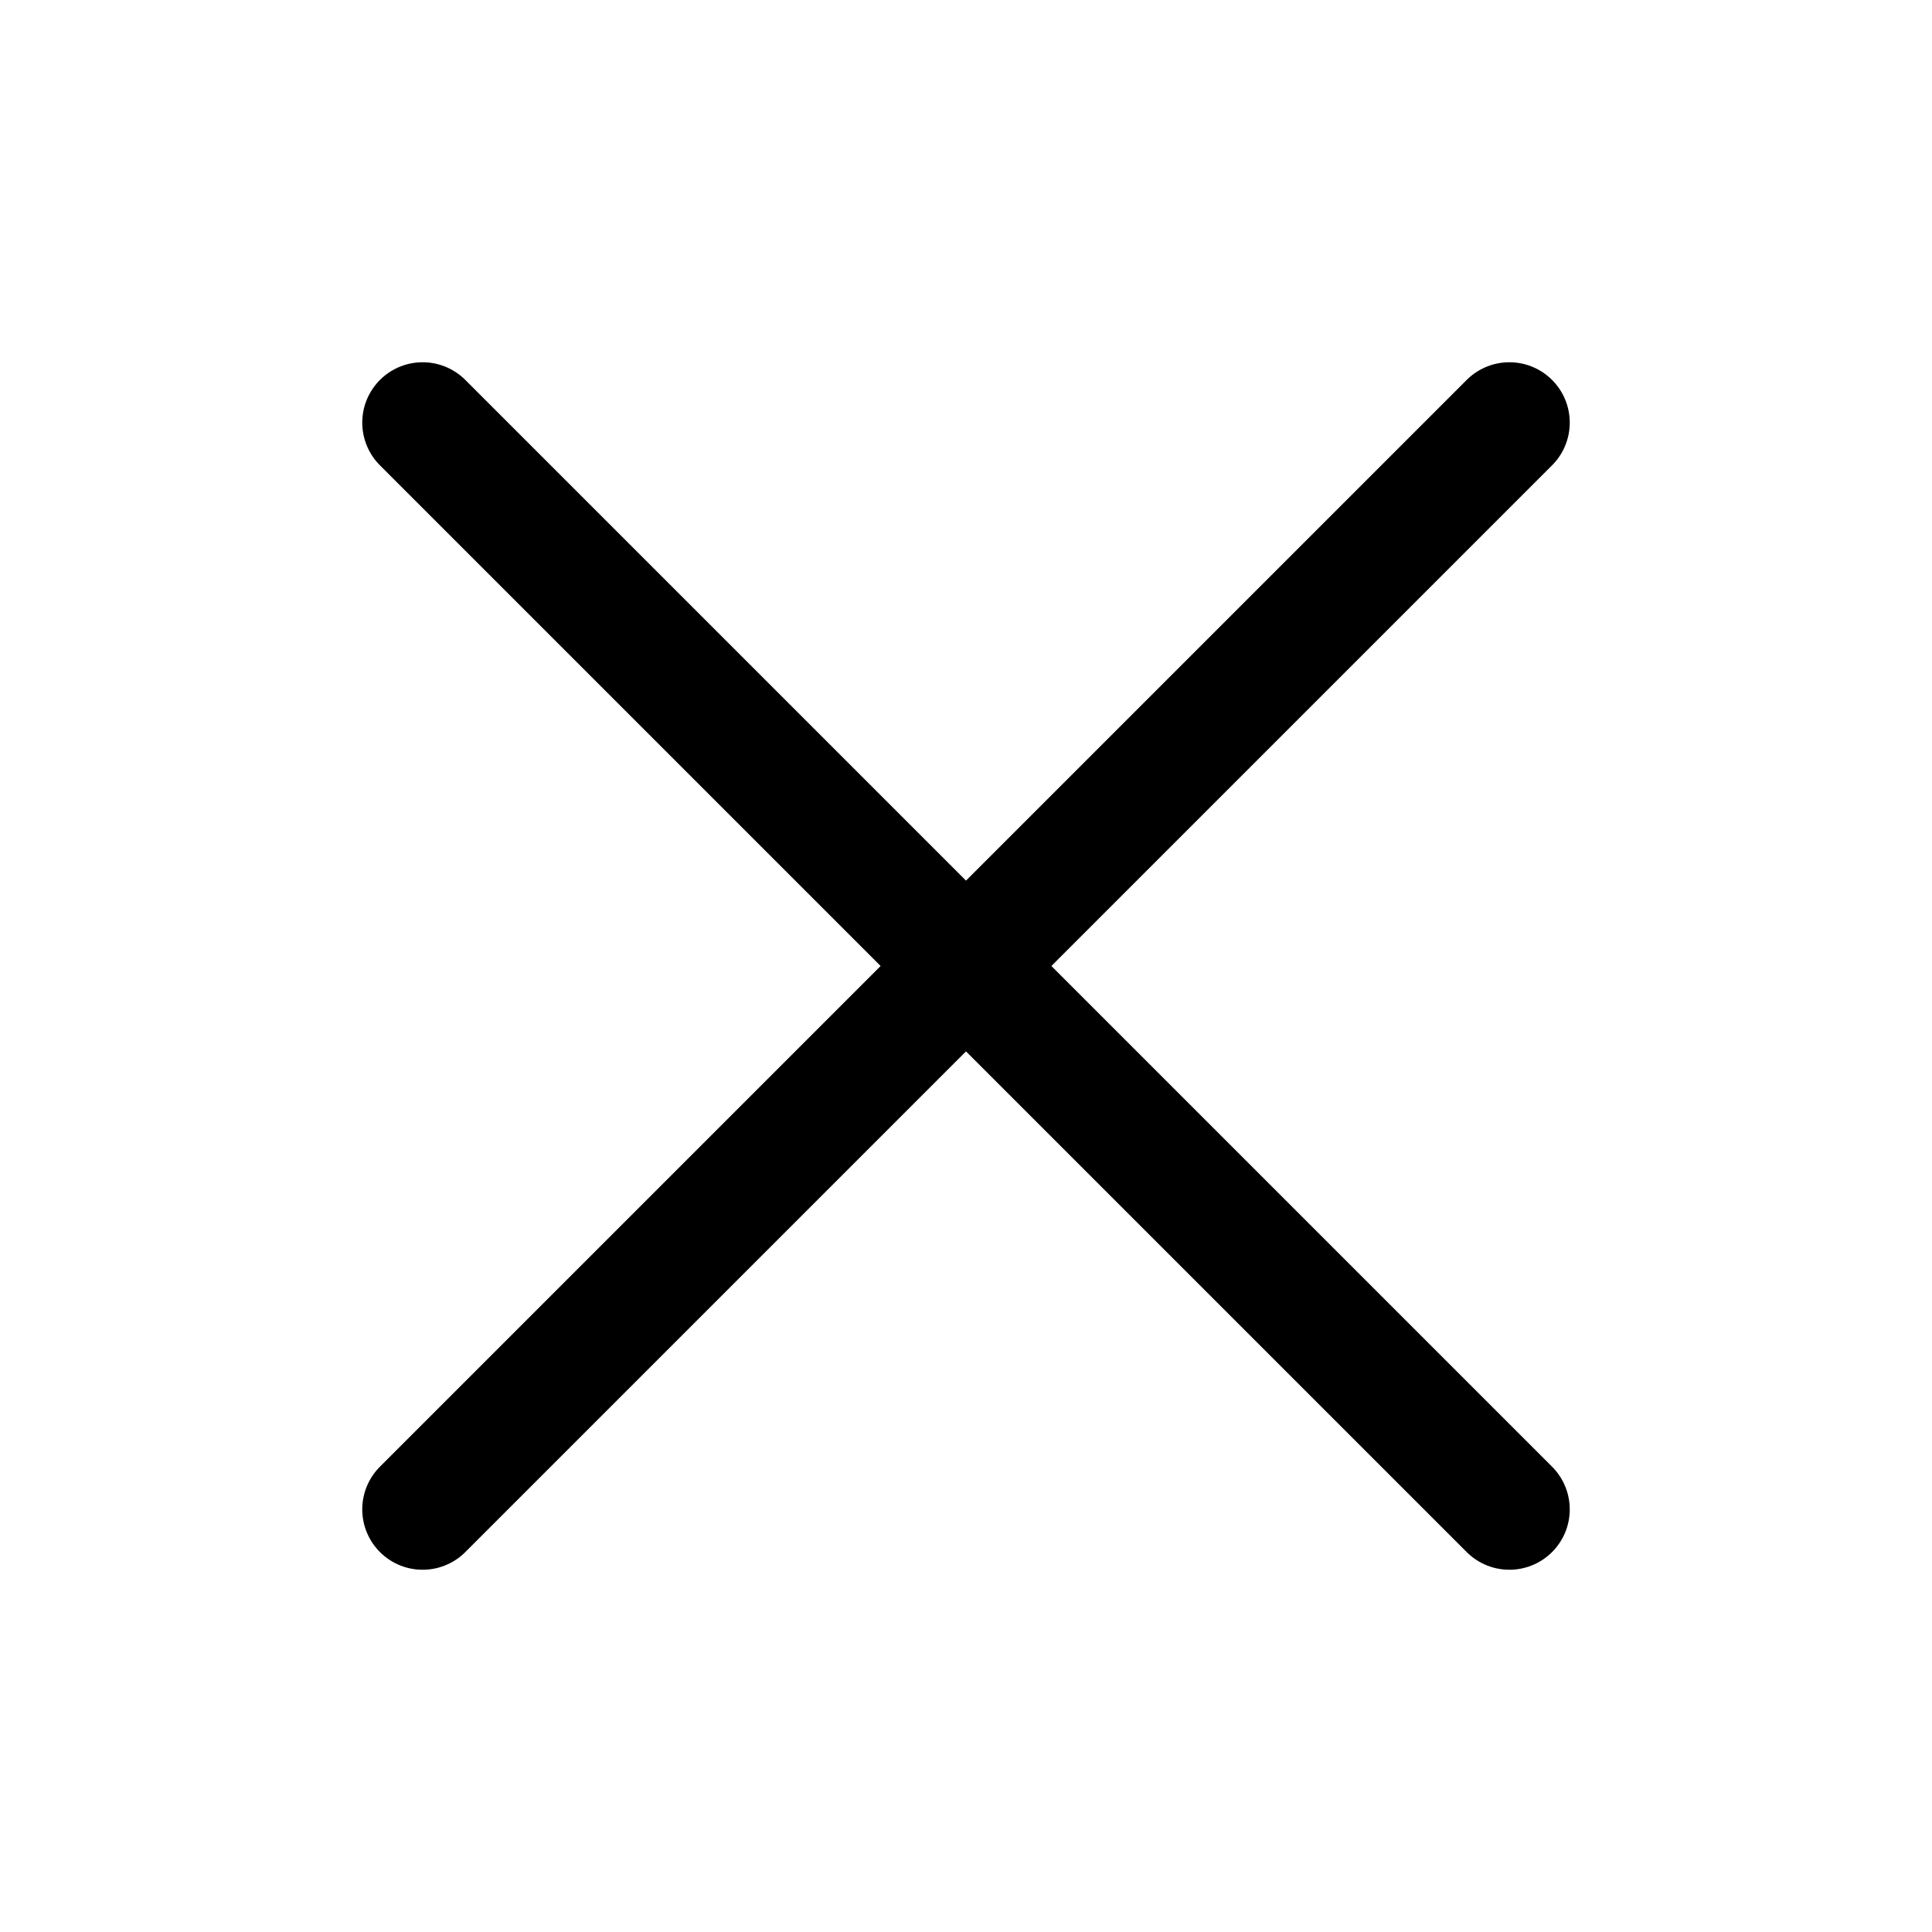
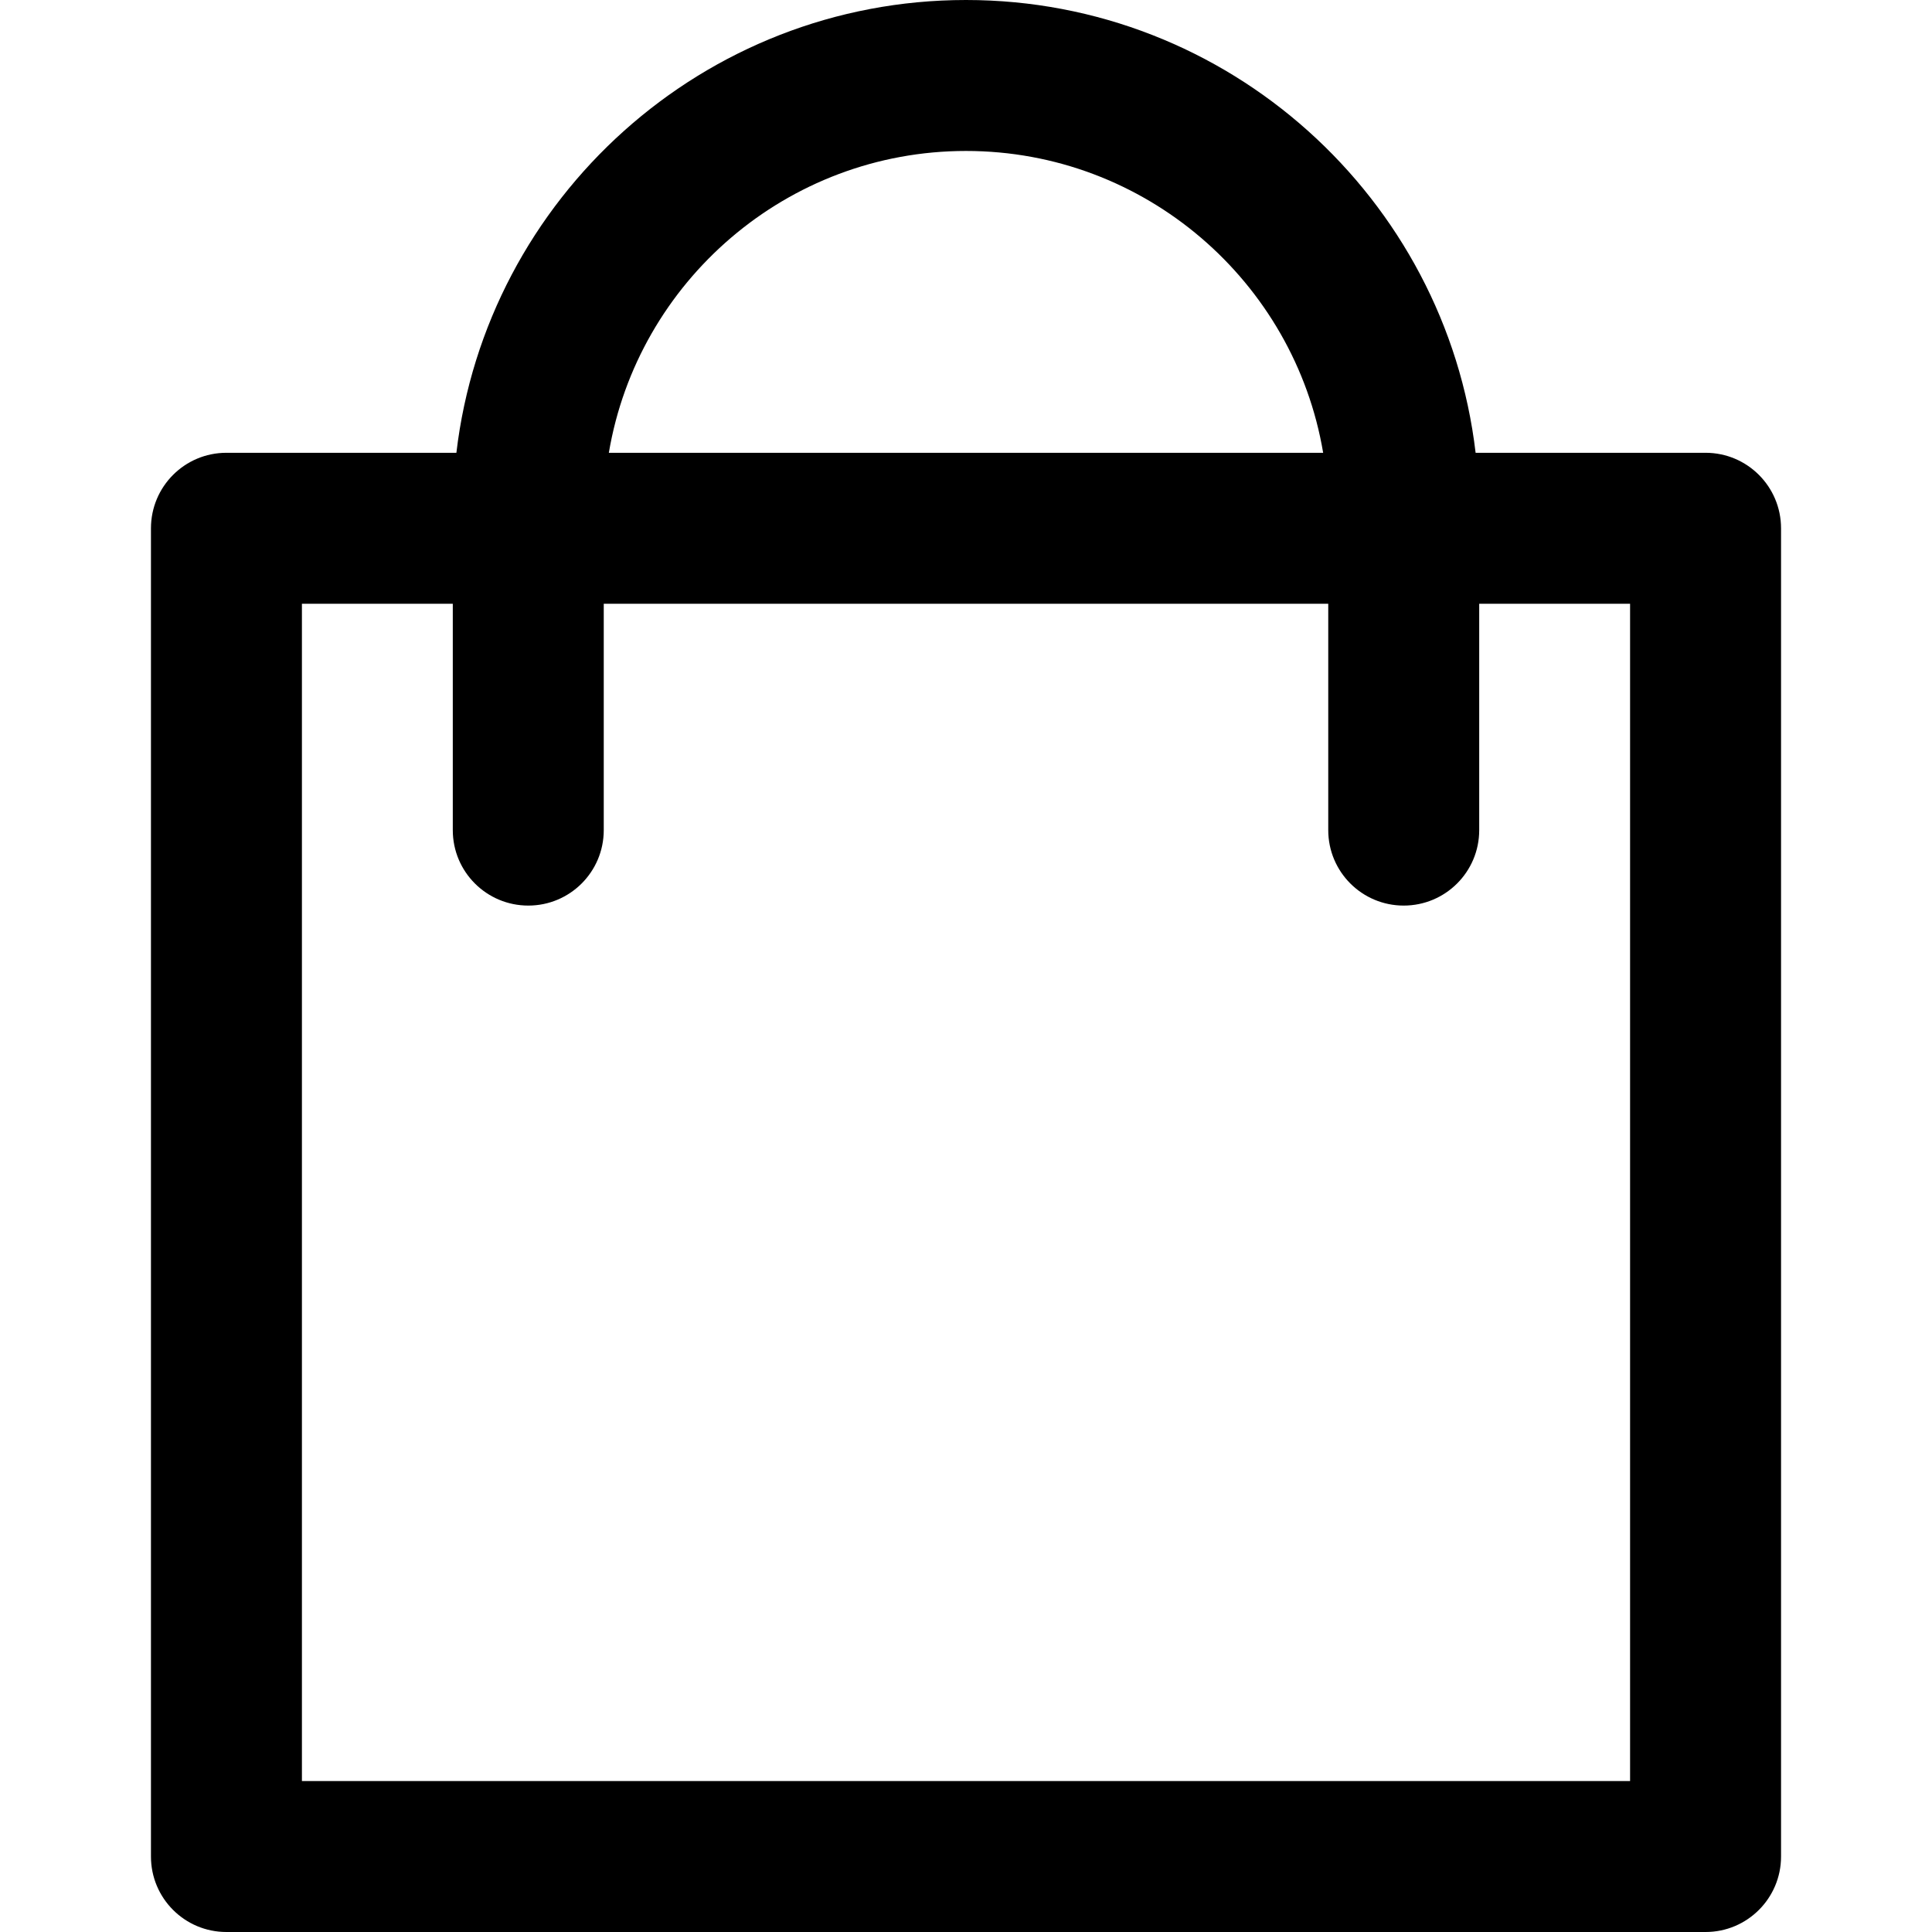
- <svg xmlns="http://www.w3.org/2000/svg" viewBox="0 0 32 32">
-   <defs>
-     <style>.cls-1{fill:none;stroke:#000;stroke-linecap:round;stroke-linejoin:round;stroke-width:2px;}</style>
-   </defs>
-   <g id="cross">
-     <line class="cls-1" x1="7" x2="25" y1="7" y2="25" />
-     <line class="cls-1" x1="7" x2="25" y1="25" y2="7" />
-   </g>
+ <svg xmlns="http://www.w3.org/2000/svg" width="22" height="22" viewBox="0 0 22 22" fill="none">
+   <path d="M19.422 5.156H16.803C16.462 2.257 13.99 0 11 0C8.01 0 5.538 2.257 5.197 5.156H2.578C2.103 5.156 1.719 5.541 1.719 6.016V21.141C1.719 21.615 2.103 22 2.578 22H19.422C19.896 22 20.281 21.615 20.281 21.141V6.016C20.281 5.541 19.896 5.156 19.422 5.156ZM11 1.719C13.04 1.719 14.739 3.208 15.067 5.156H6.933C7.261 3.208 8.96 1.719 11 1.719ZM18.562 20.281H3.438V6.875H5.156V9.453C5.156 9.928 5.541 10.312 6.016 10.312C6.49 10.312 6.875 9.928 6.875 9.453V6.875H15.125V9.453C15.125 9.928 15.51 10.312 15.984 10.312C16.459 10.312 16.844 9.928 16.844 9.453V6.875H18.562V20.281Z" fill="black" />
</svg>
